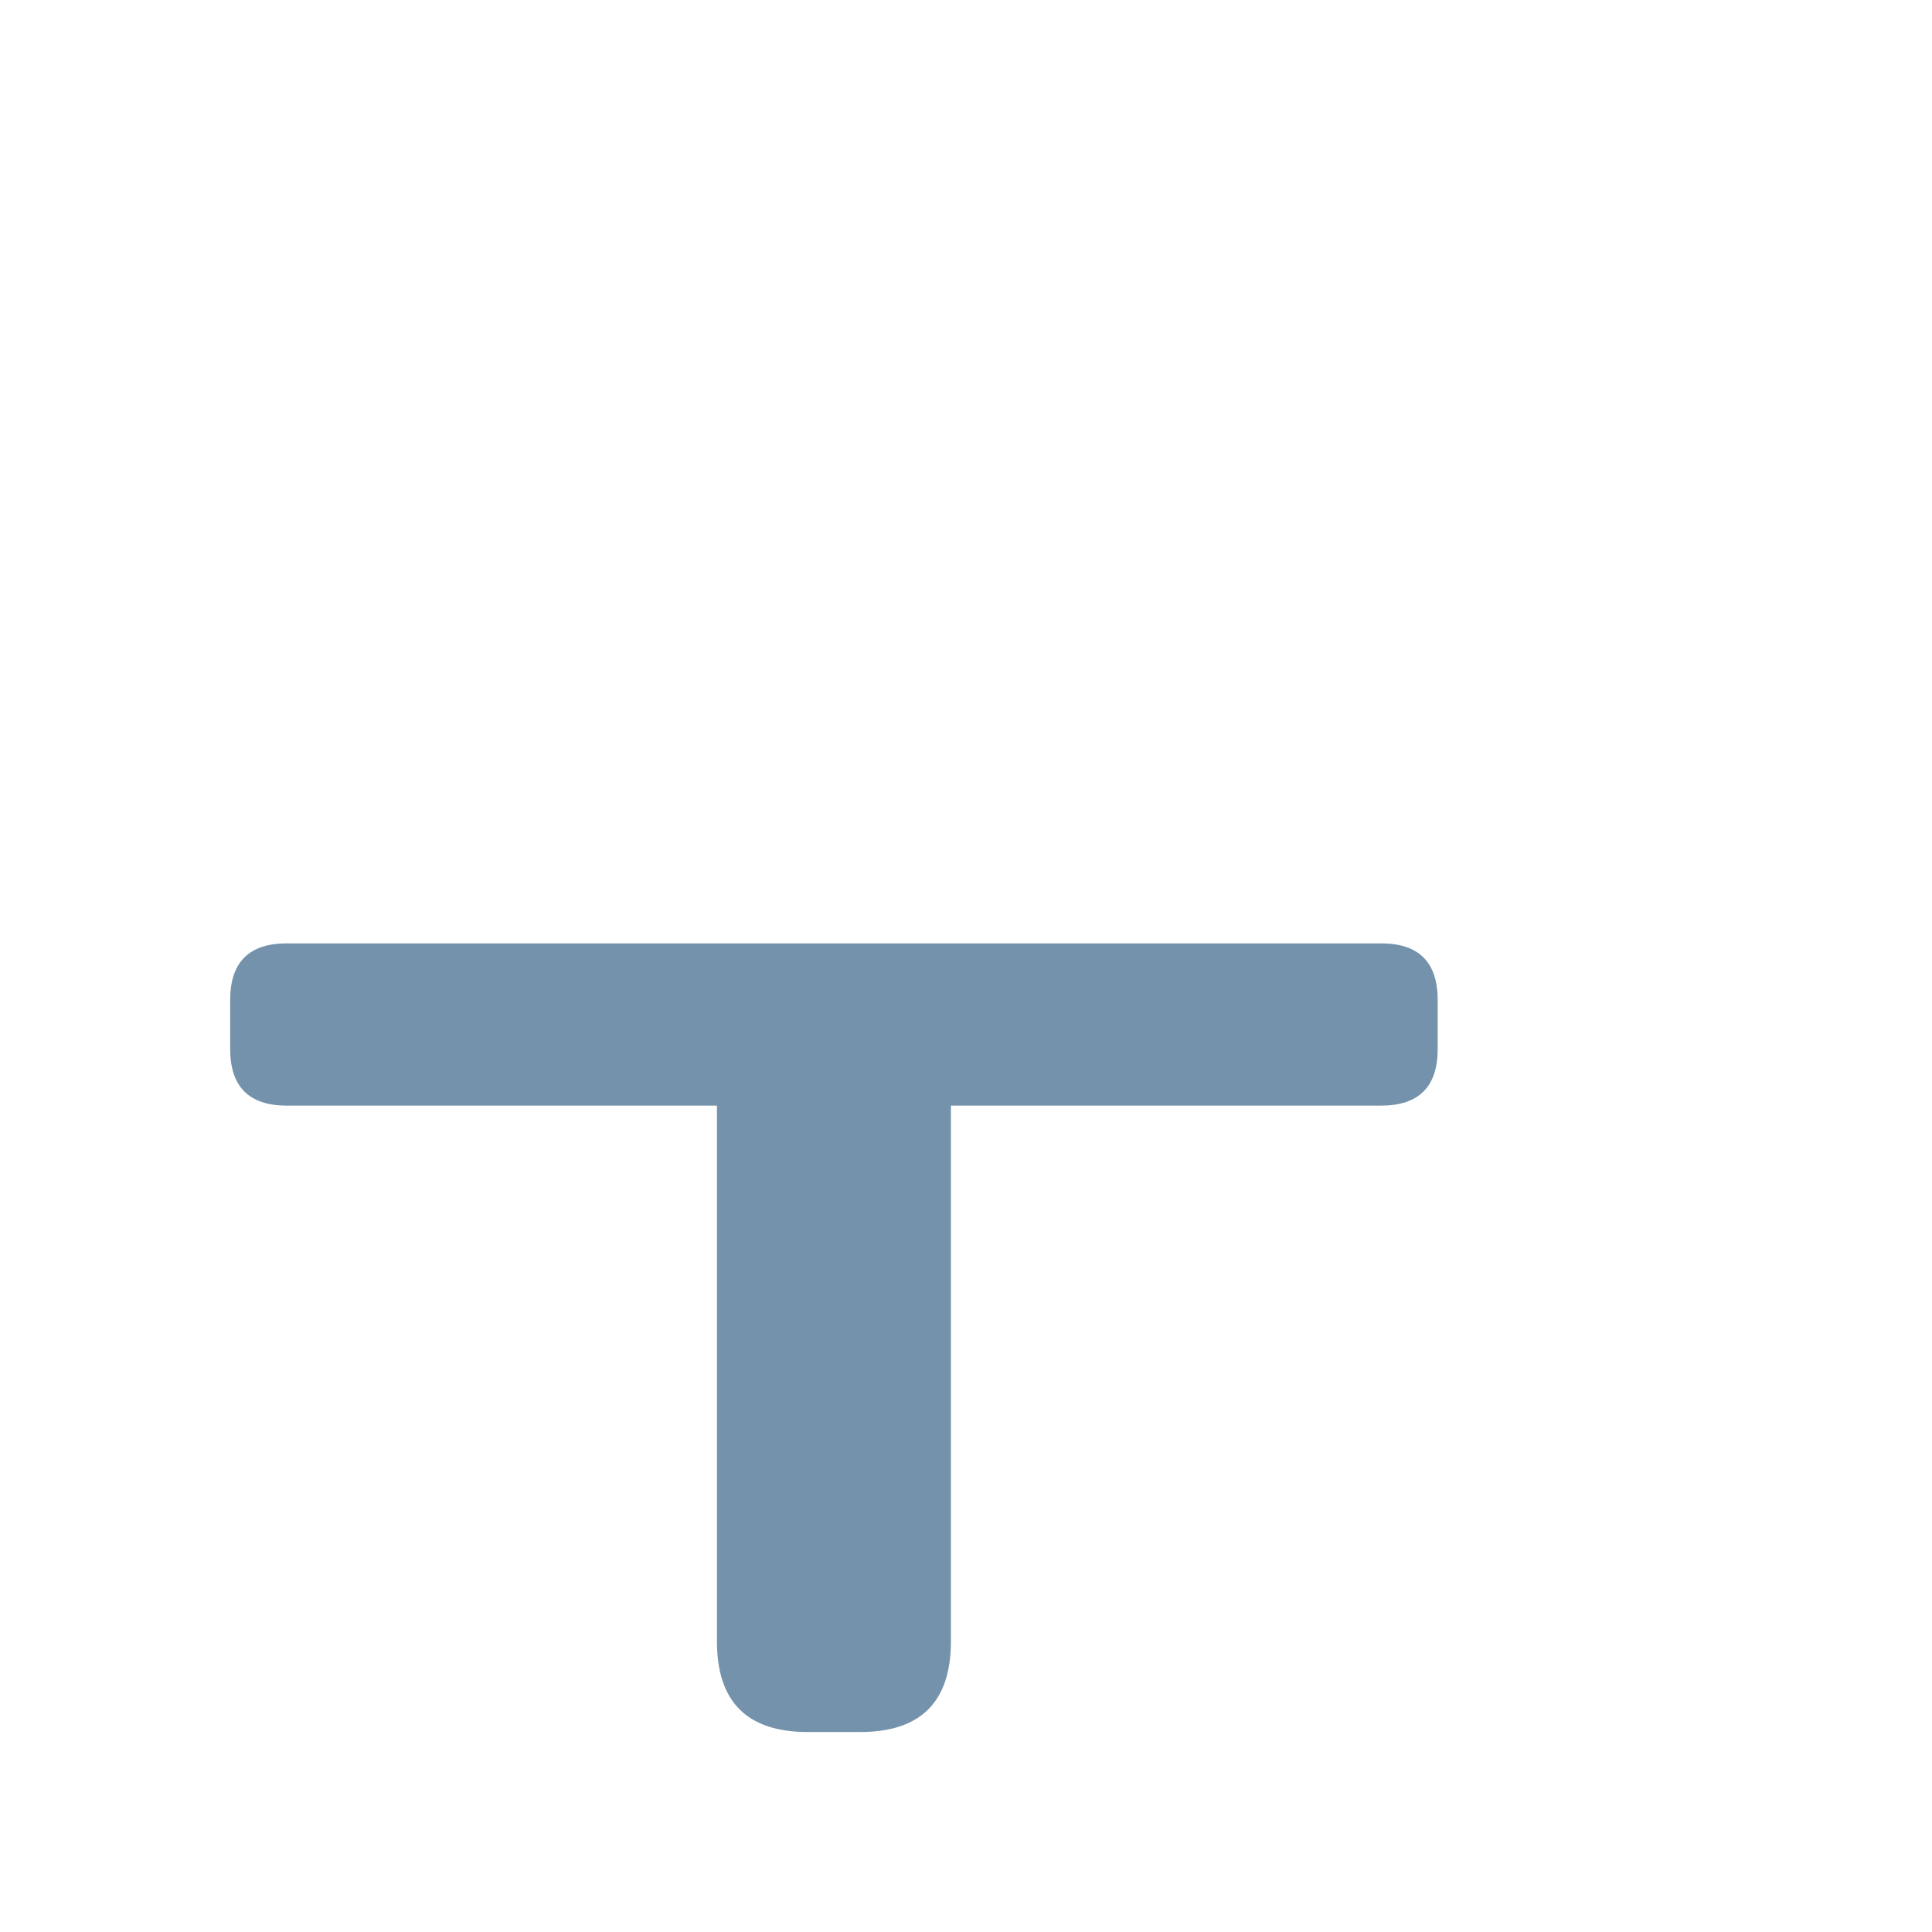
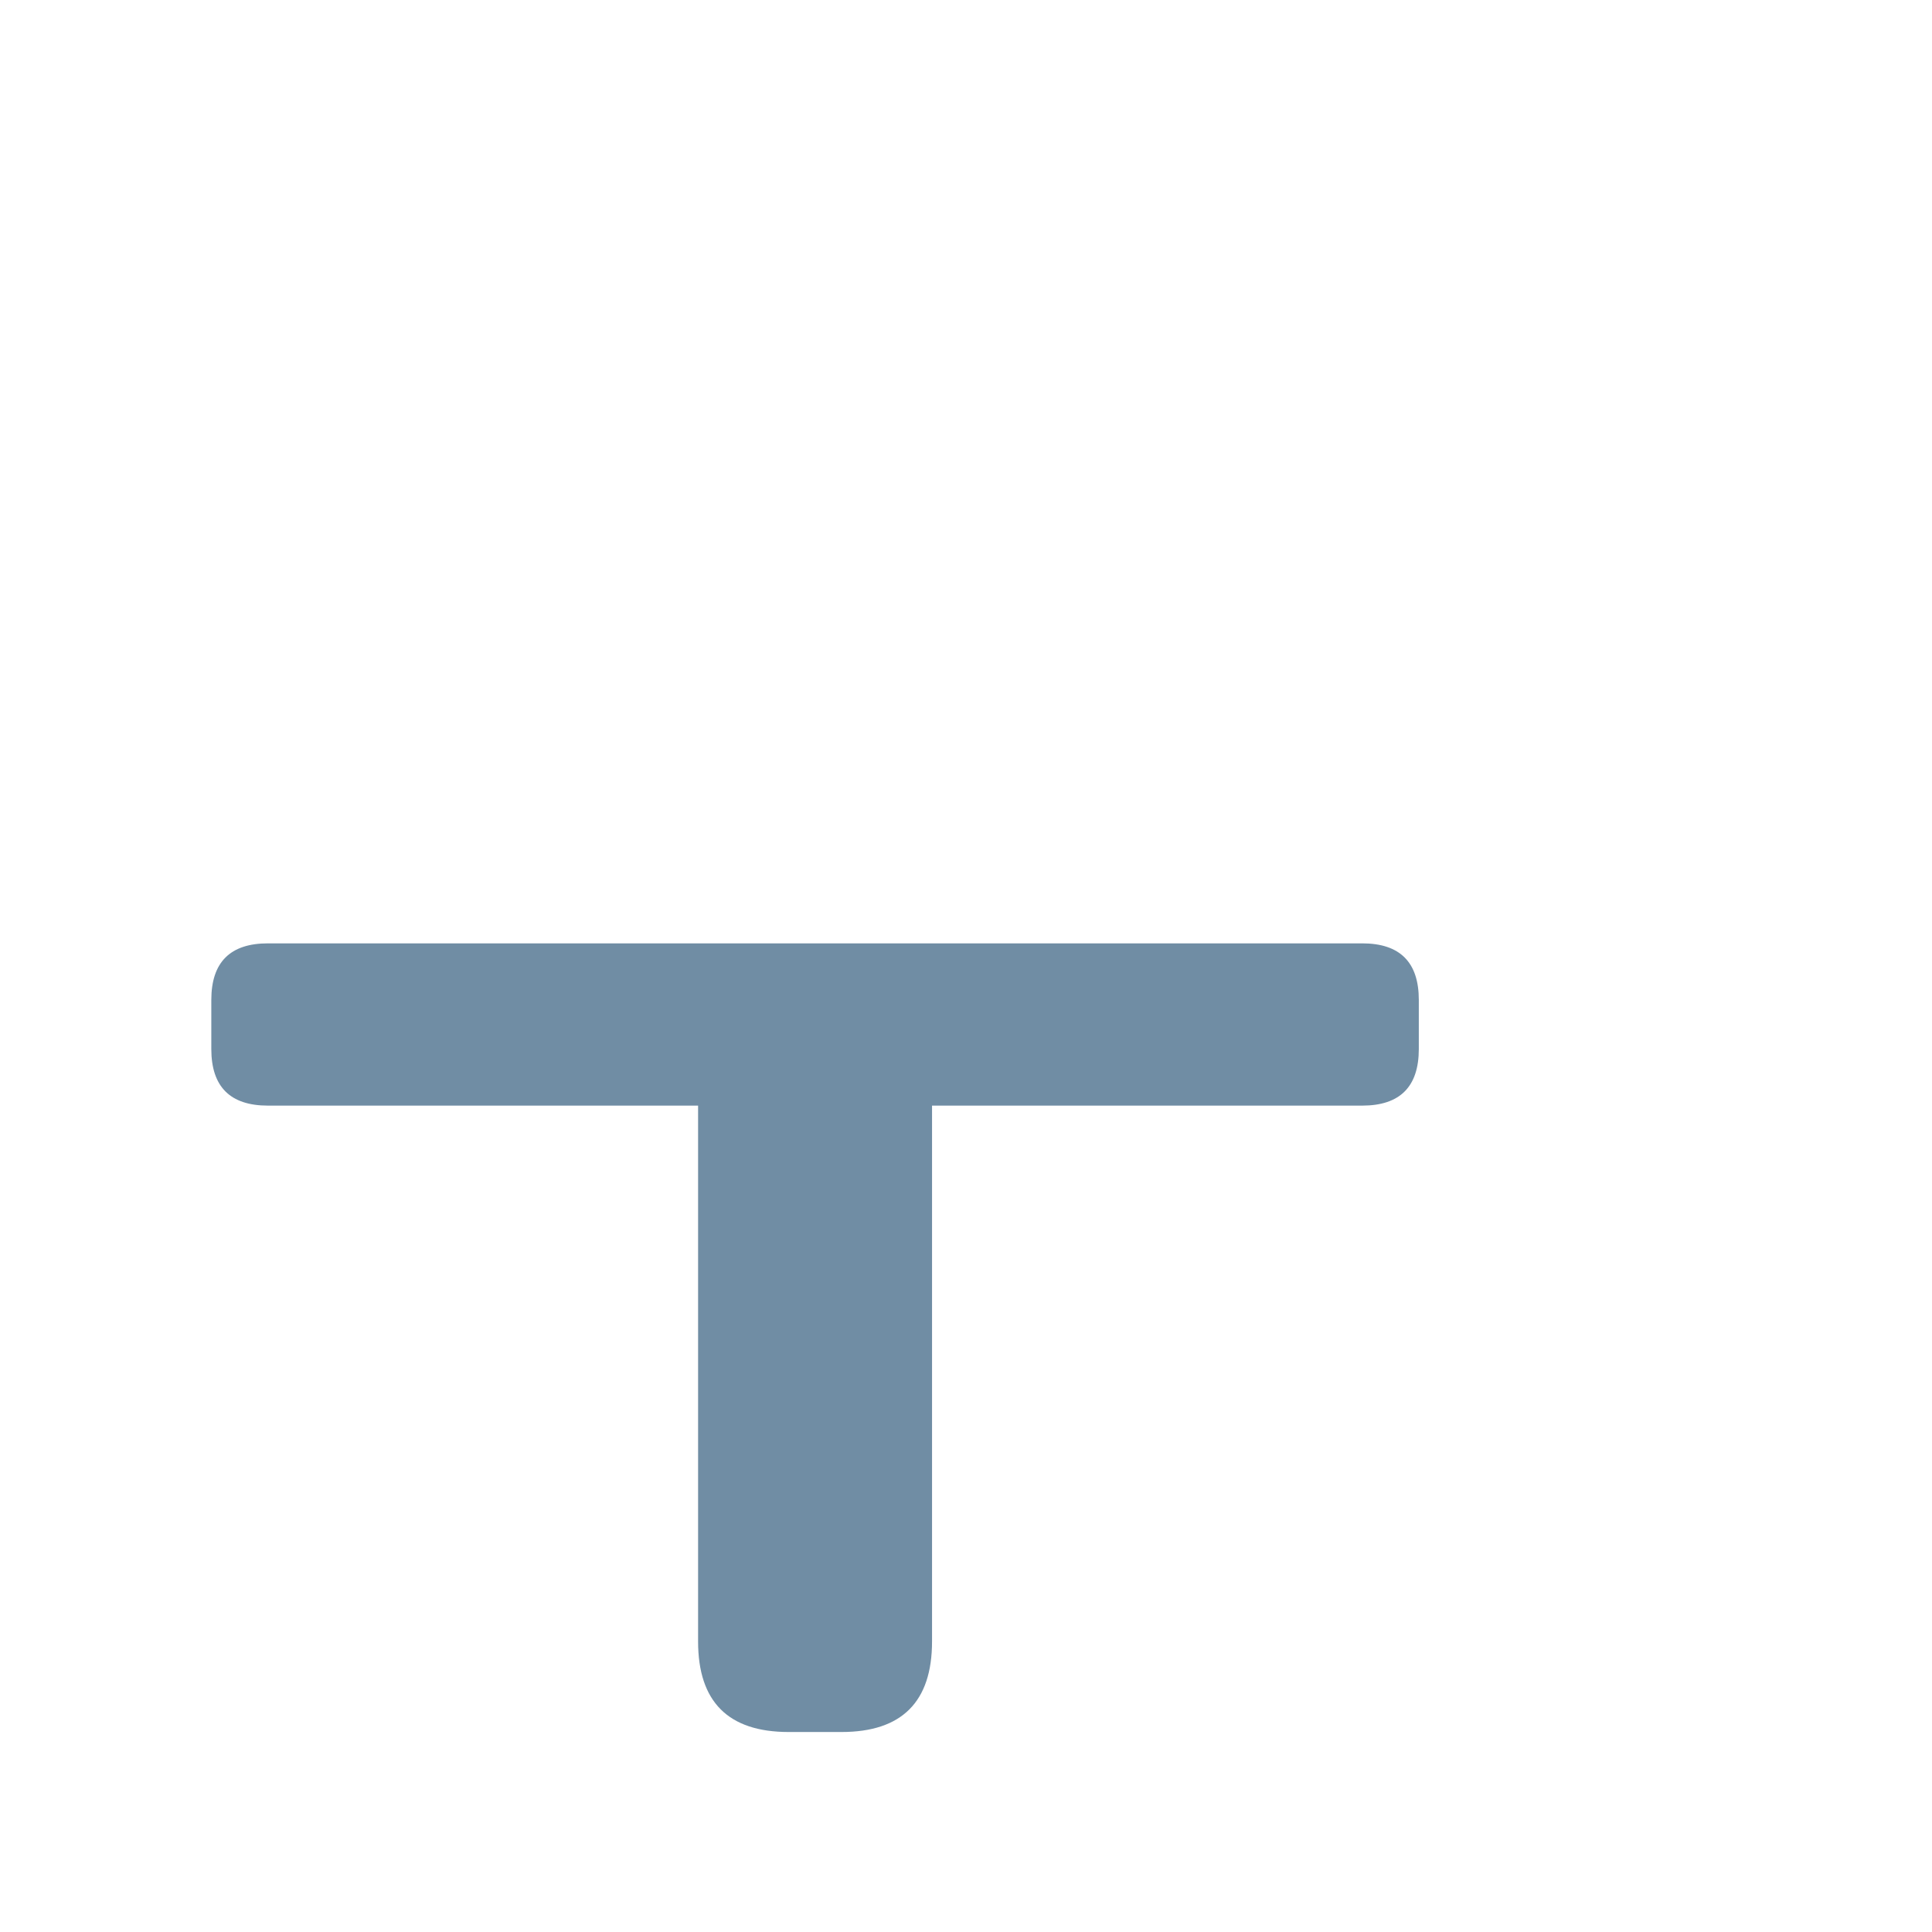
<svg xmlns="http://www.w3.org/2000/svg" width="1024" height="1024" viewBox="0 0 1024 1024">
  <g>
-     <path fill="#1F5077" fill-opacity="0.62" d="M152 500H732Q762 500 762 530V556Q762 586 732 586H504V870Q504 918 456 918H428Q380 918 380 870V586H152Q122 586 122 556V530Q122 500 152 500Z" />
+     <path fill="#19486D" fill-opacity="0.62" d="M142 500H722Q752 500 752 530V556Q752 586 722 586H494V870Q494 918 446 918H418Q370 918 370 870V586H142Q112 586 112 556V530Q112 500 142 500Z" />
  </g>
</svg>
